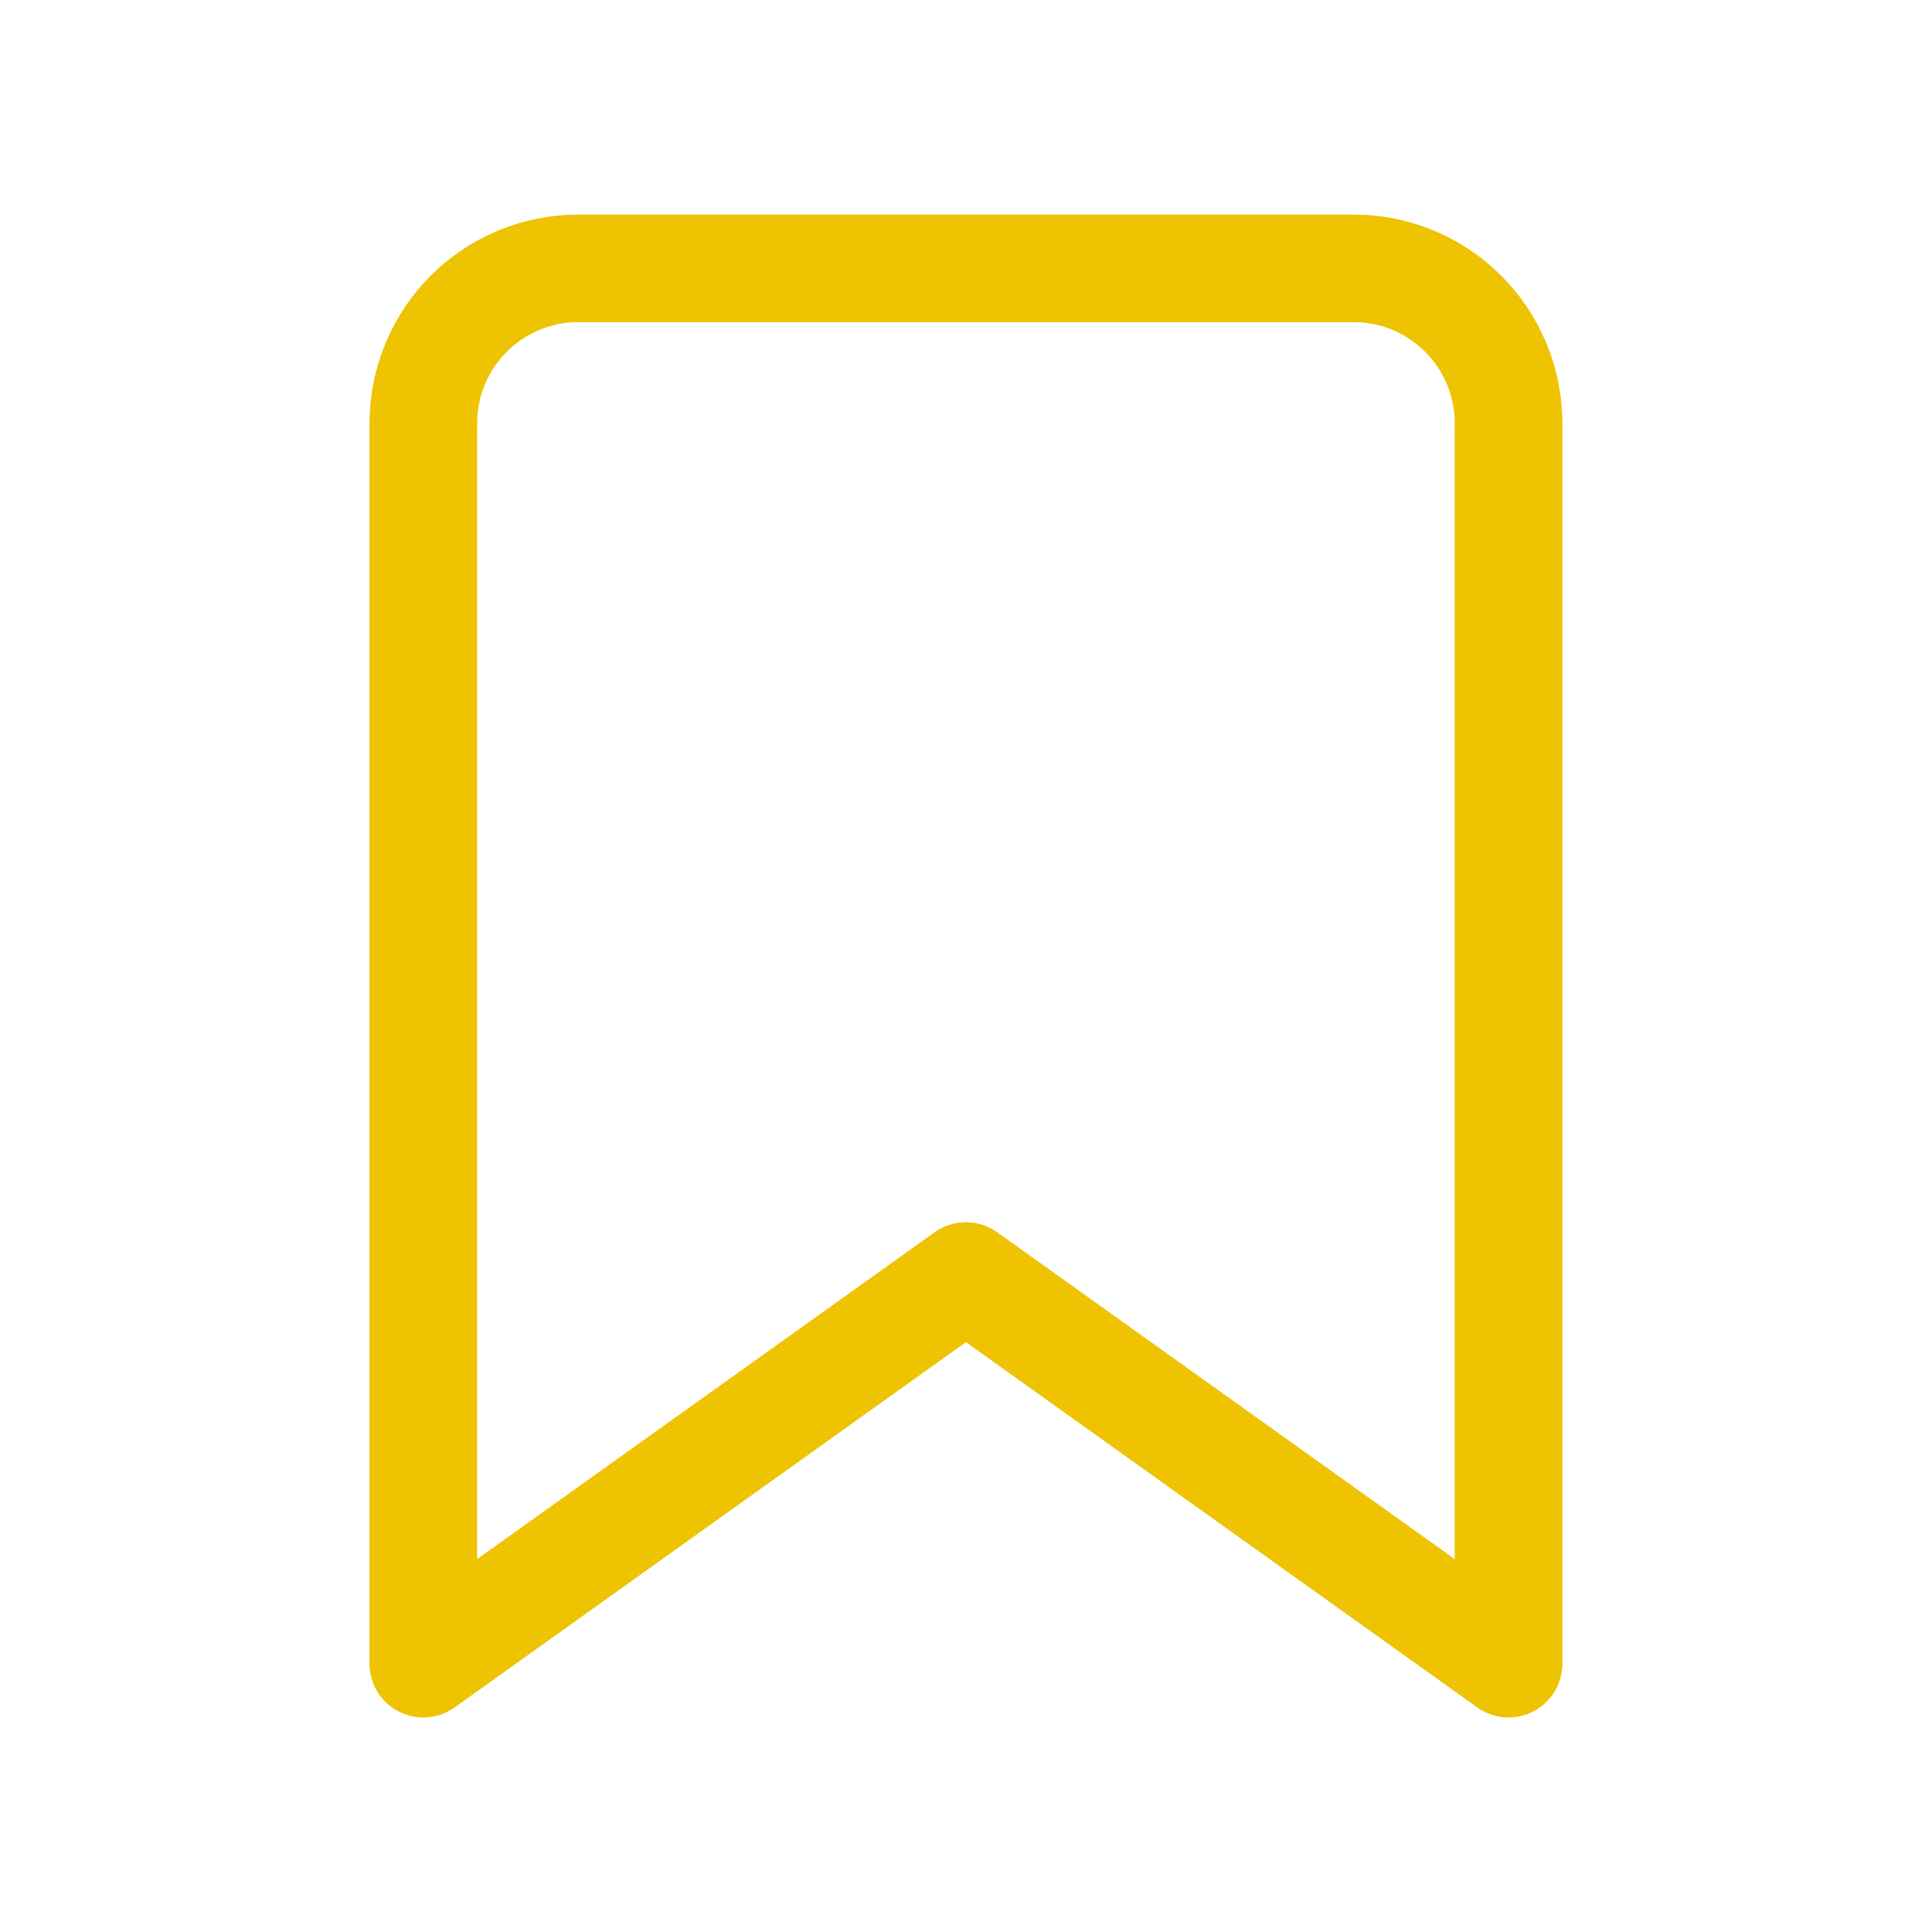
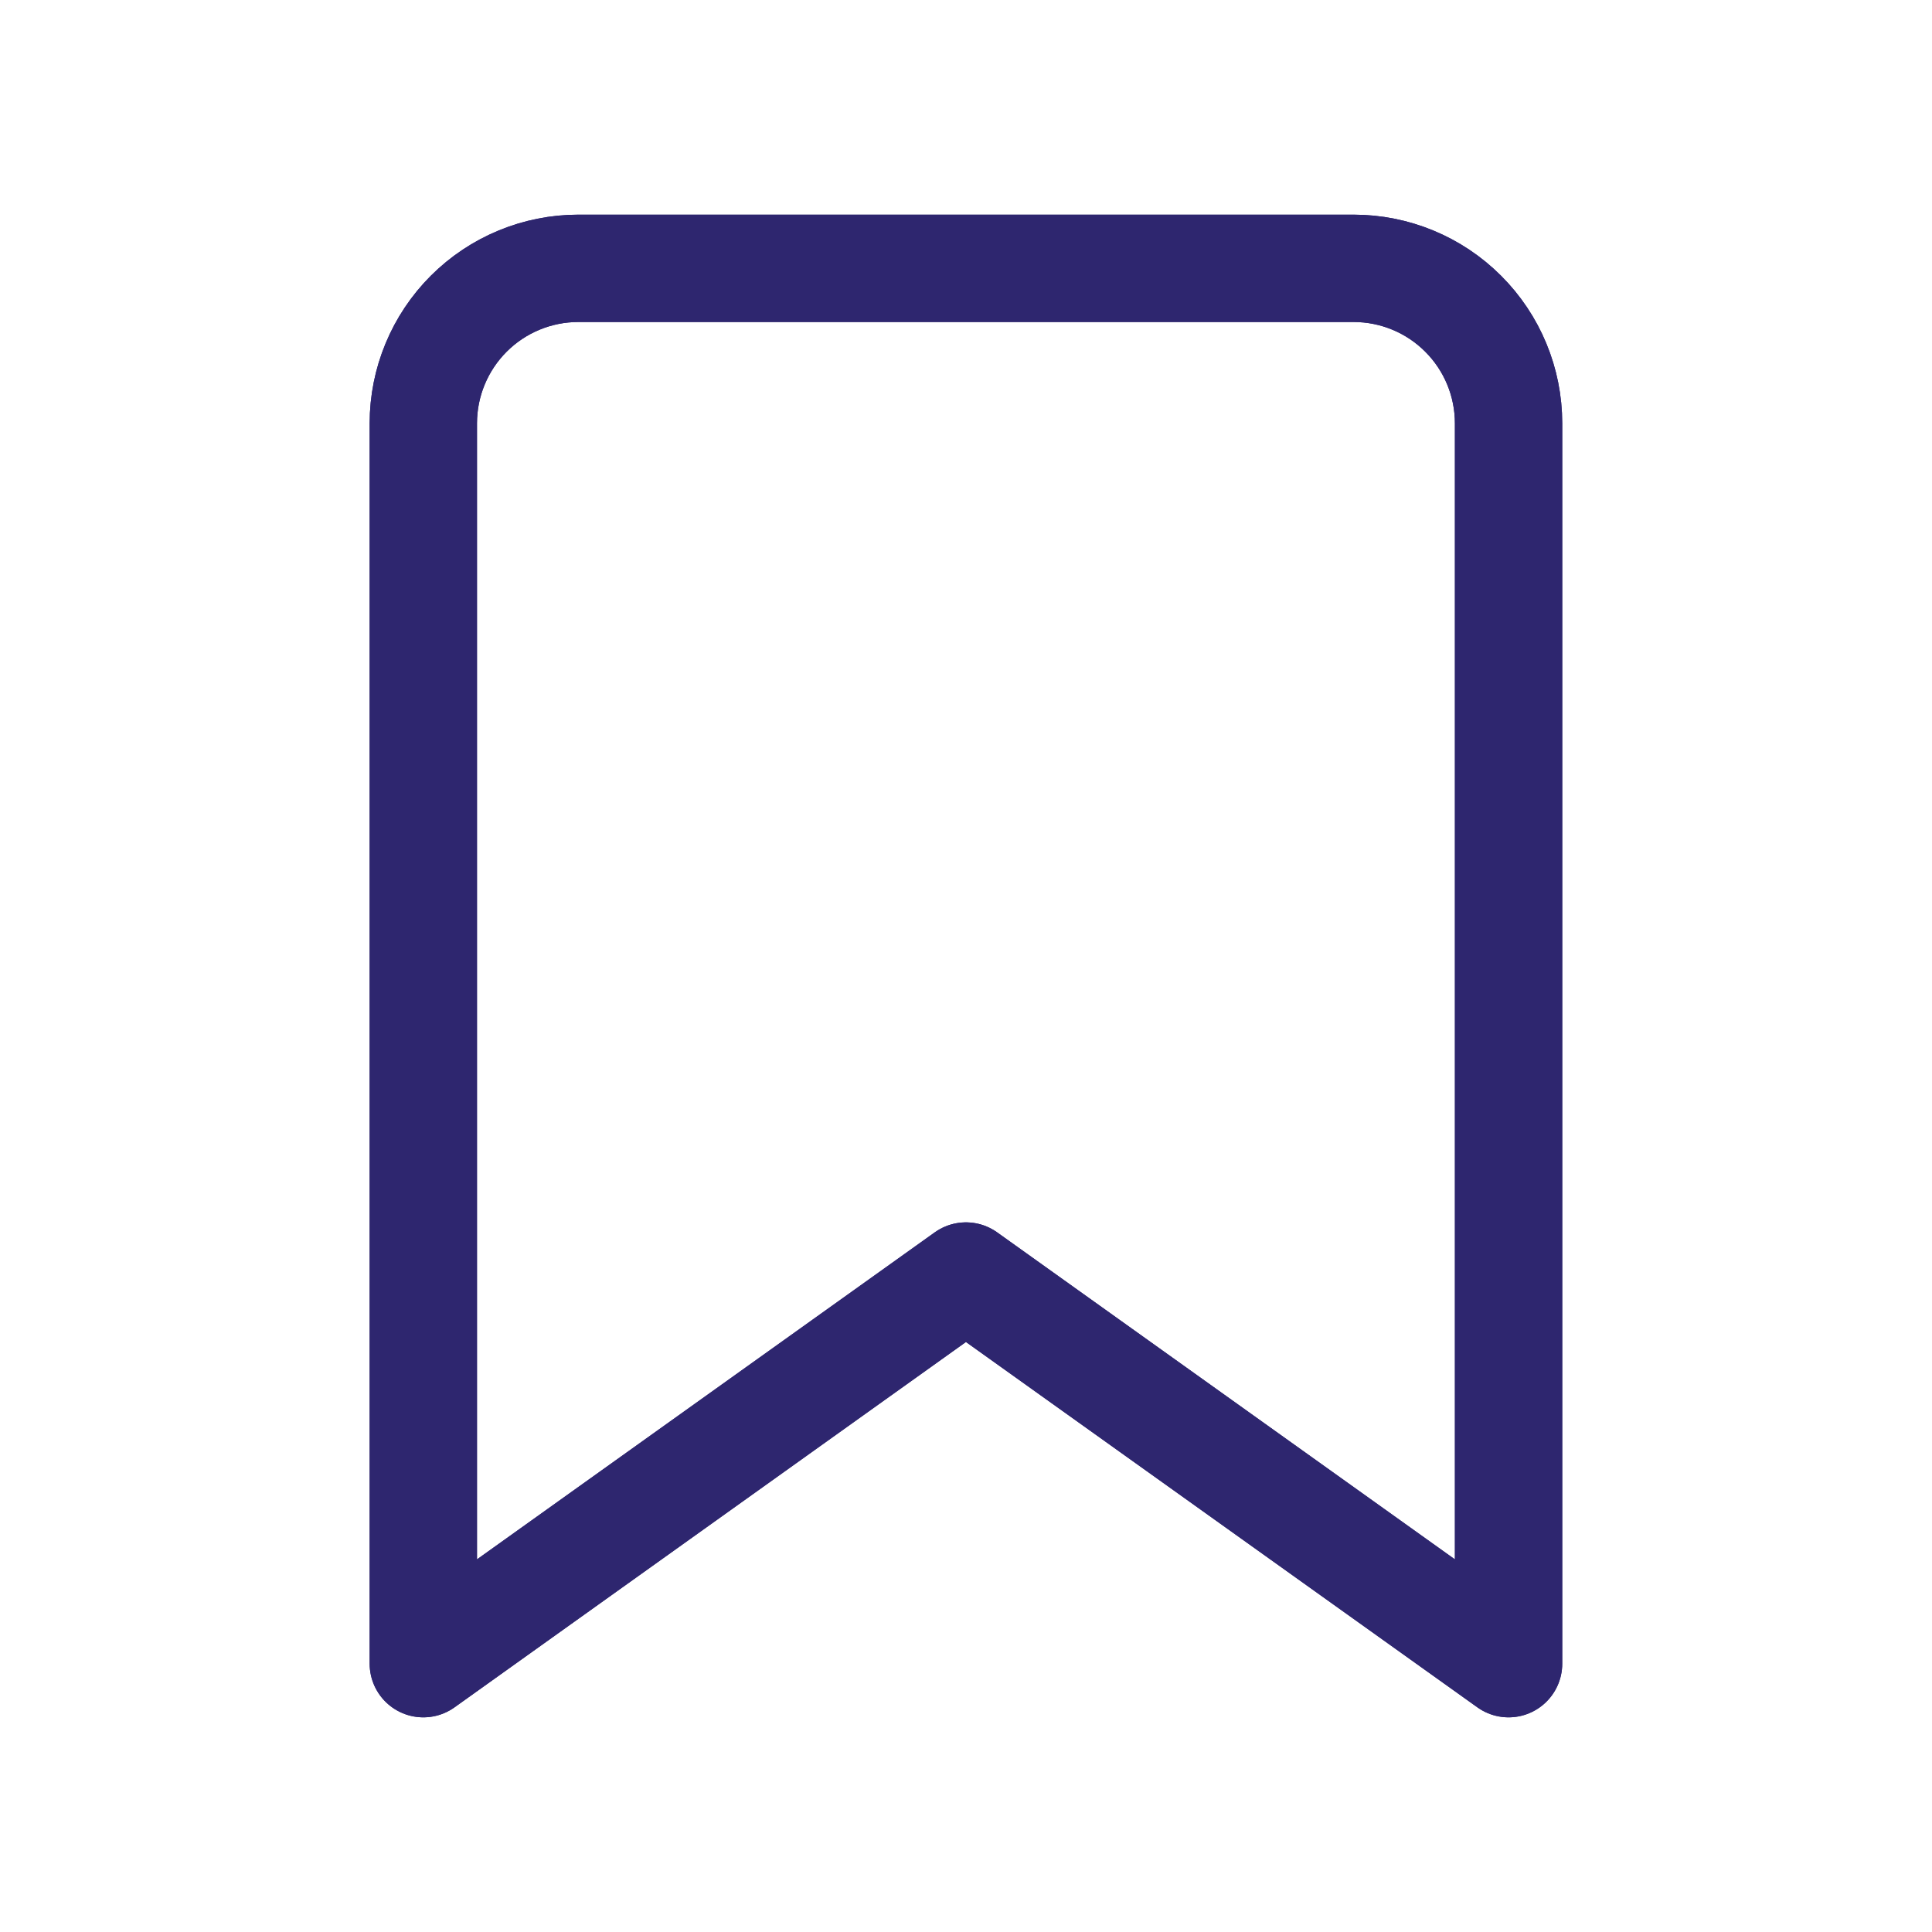
<svg xmlns="http://www.w3.org/2000/svg" width="36" height="36" viewBox="0 0 36 36" fill="none">
  <g id="bookmark">
-     <path id="Vector" d="M28.11 31L17.999 23.777L7.888 31V7.888C7.888 7.122 8.193 6.387 8.734 5.846C9.276 5.304 10.011 5 10.777 5H25.221C25.988 5 26.723 5.304 27.264 5.846C27.806 6.387 28.11 7.122 28.11 7.888V31Z" stroke="#eec302" stroke-width="2" stroke-linecap="round" stroke-linejoin="round" />
-     <path id="Vector_2" d="M28.11 31L17.999 23.777L7.888 31V7.888C7.888 7.122 8.193 6.387 8.734 5.846C9.276 5.304 10.011 5 10.777 5H25.221C25.988 5 26.723 5.304 27.264 5.846C27.806 6.387 28.11 7.122 28.11 7.888V31Z" stroke="#eec302" stroke-width="2" stroke-linecap="round" stroke-linejoin="round" />
+     <path id="Vector" d="M28.11 31L17.999 23.777L7.888 31V7.888C7.888 7.122 8.193 6.387 8.734 5.846C9.276 5.304 10.011 5 10.777 5H25.221C25.988 5 26.723 5.304 27.264 5.846C27.806 6.387 28.11 7.122 28.11 7.888V31Z" stroke="#2E266F" stroke-width="2" stroke-linecap="round" stroke-linejoin="round" />
+     <path id="Vector_2" d="M28.11 31L17.999 23.777L7.888 31V7.888C7.888 7.122 8.193 6.387 8.734 5.846C9.276 5.304 10.011 5 10.777 5H25.221C25.988 5 26.723 5.304 27.264 5.846C27.806 6.387 28.11 7.122 28.11 7.888V31Z" stroke="#2E266F" stroke-width="2" stroke-linecap="round" stroke-linejoin="round" />
  </g>
</svg>
